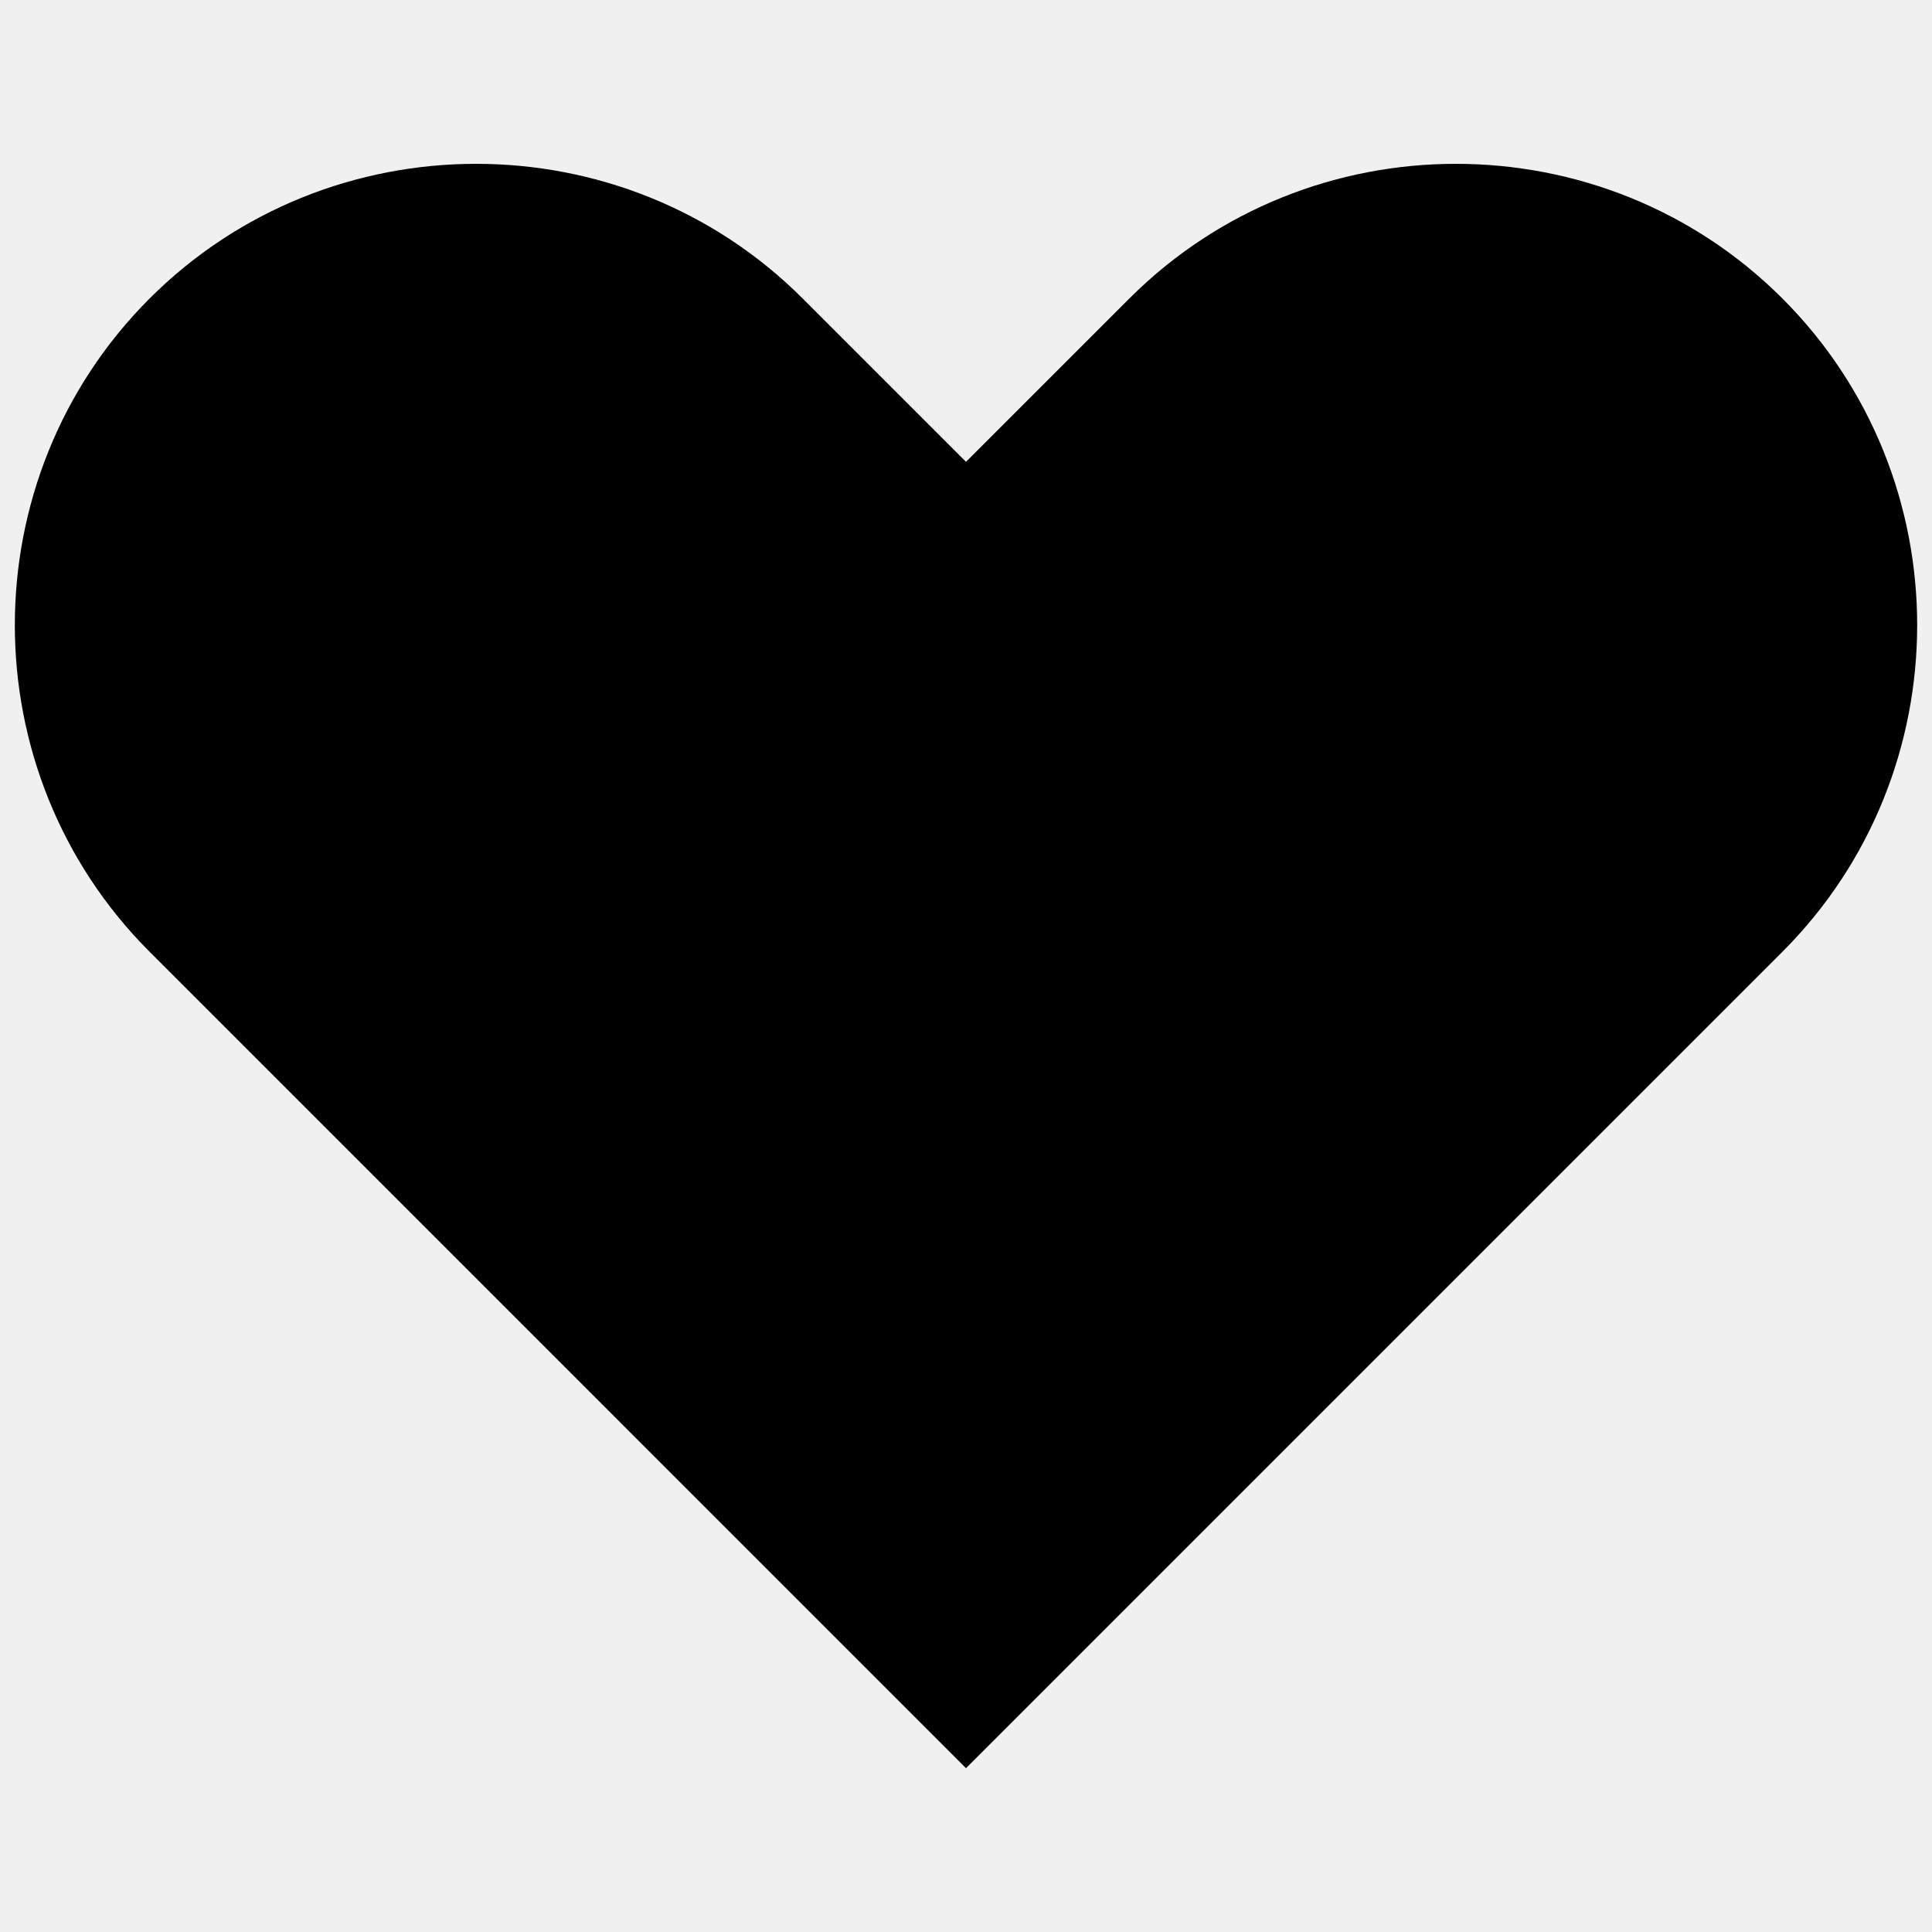
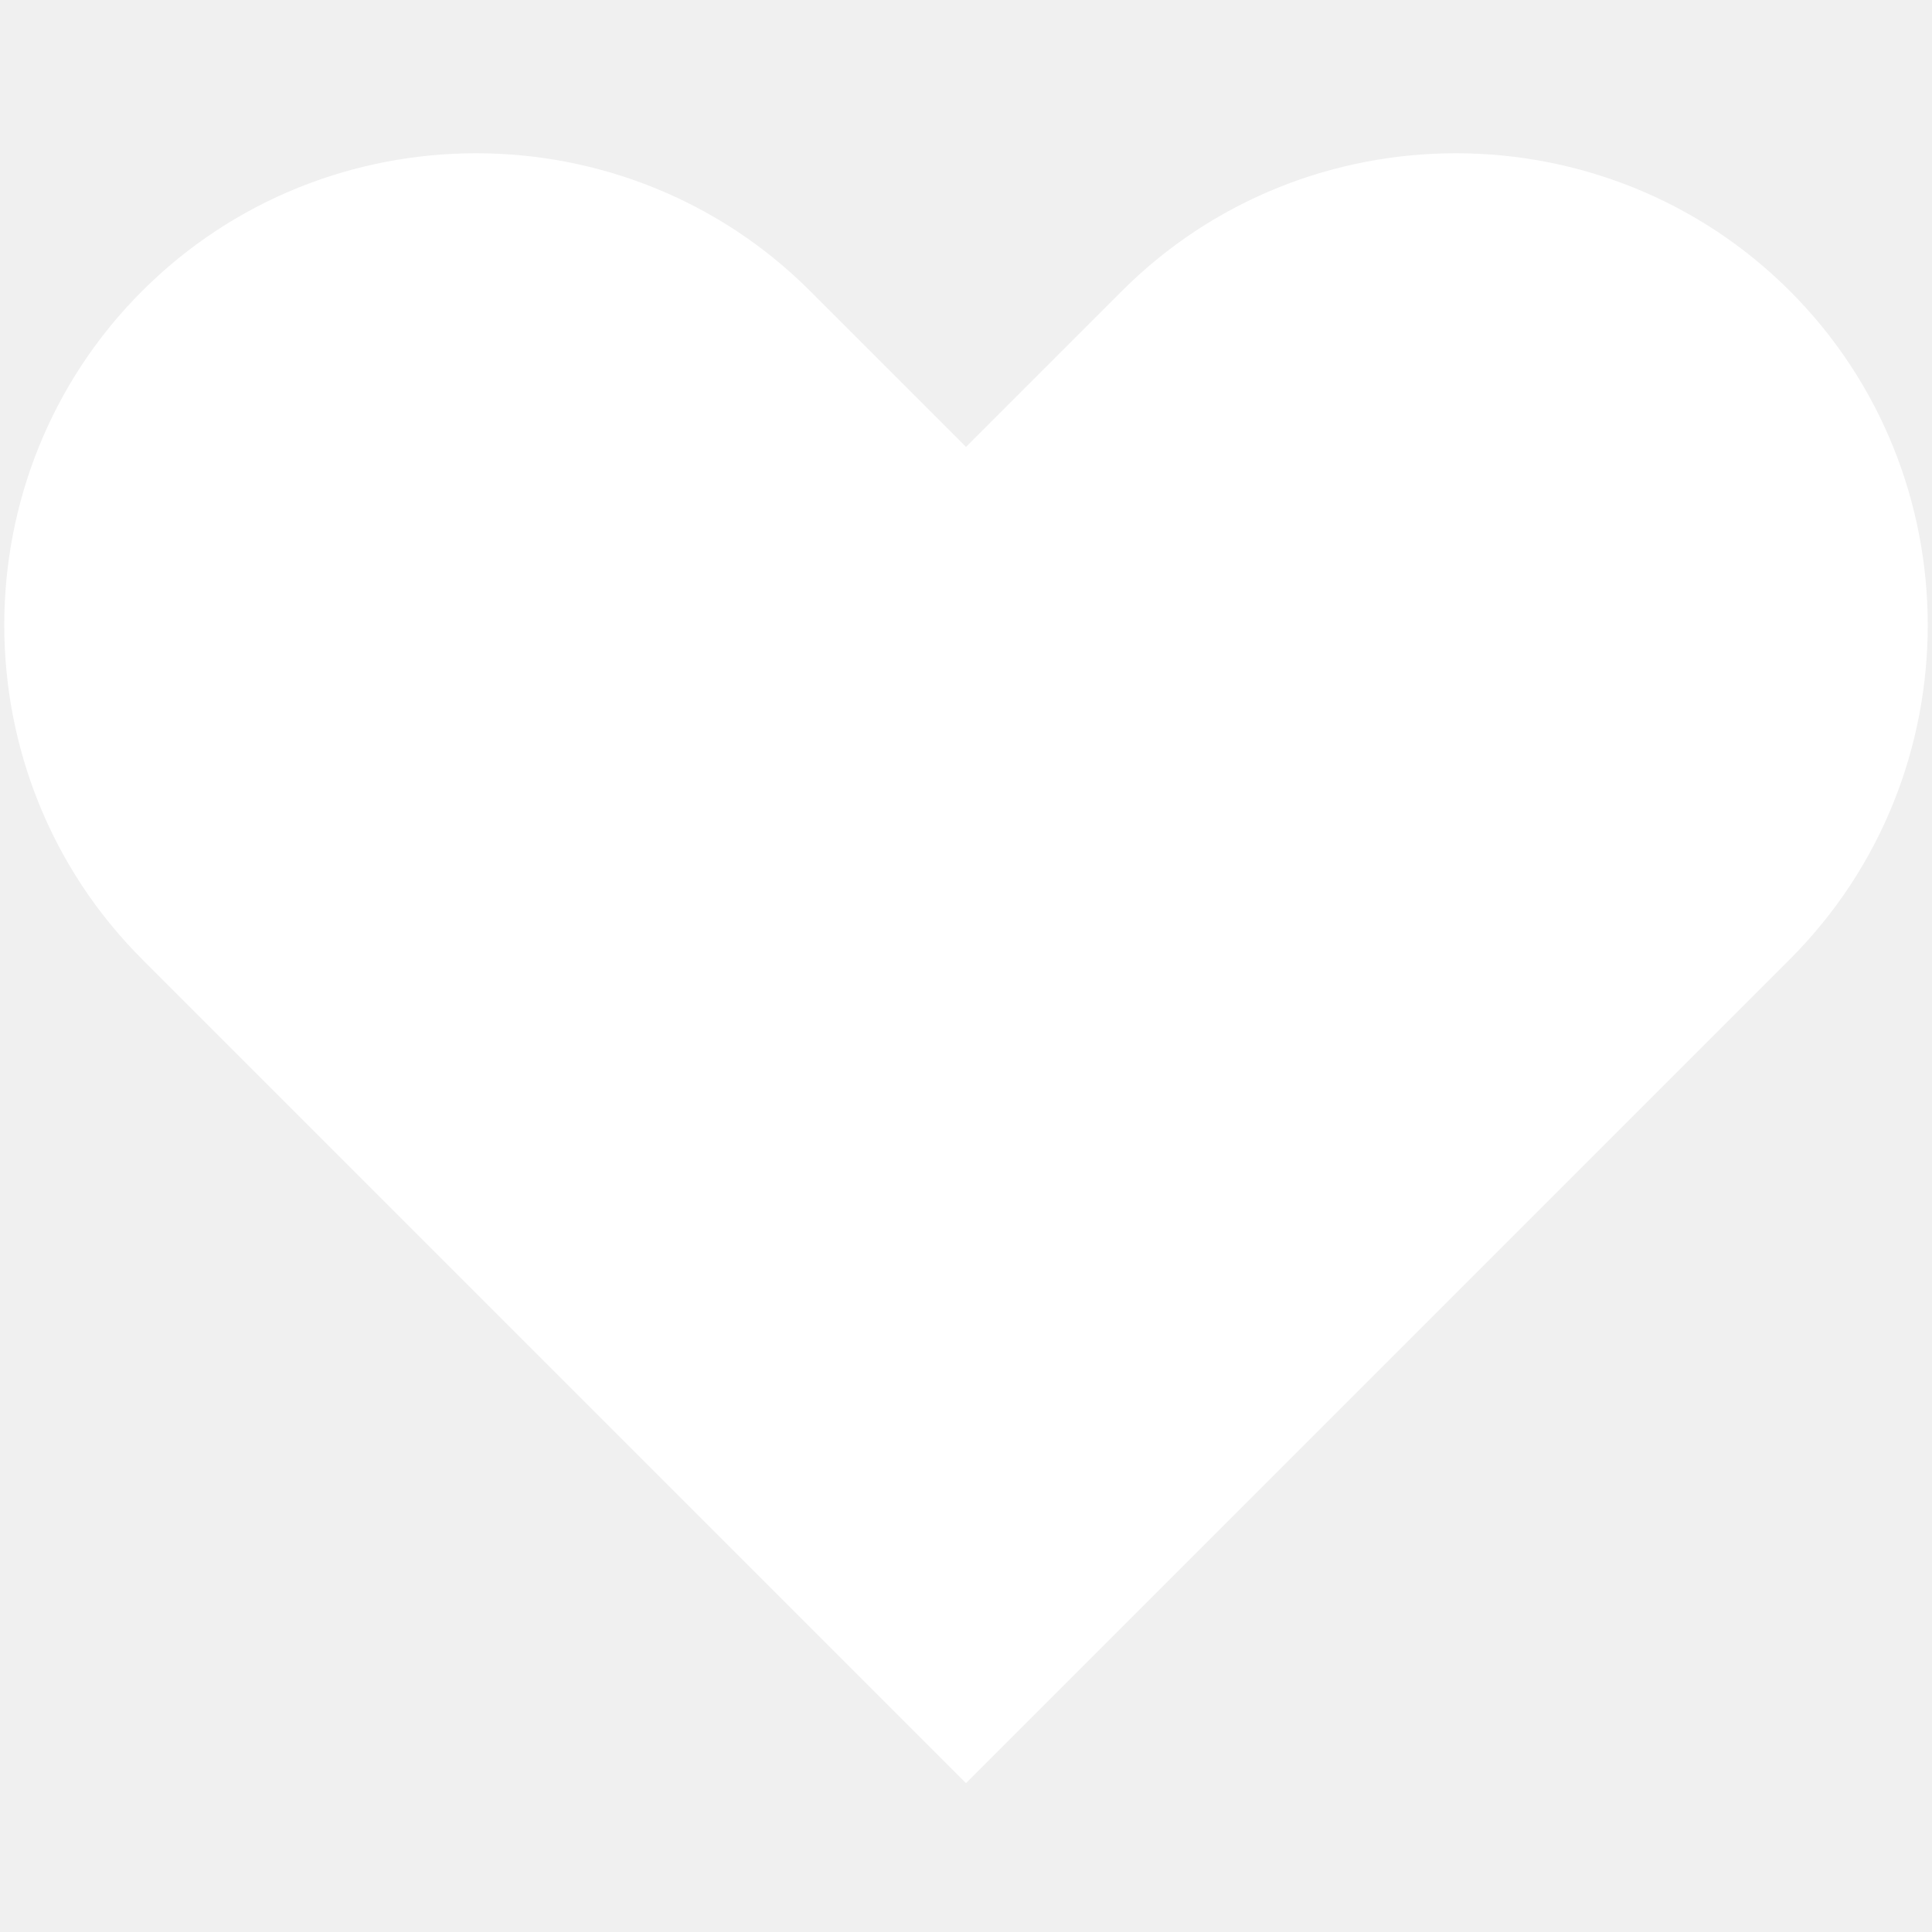
<svg xmlns="http://www.w3.org/2000/svg" version="1.1" width="256" height="256" viewBox="0 0 256 256" xml:space="preserve">
  <defs>
</defs>
  <g transform="translate(128 128) scale(0.72 0.72)" style="">
    <g style="stroke: none; stroke-width: 0; stroke-dasharray: none; stroke-linecap: butt; stroke-linejoin: miter; stroke-miterlimit: 10; fill: none; fill-rule: nonzero; opacity: 1;" transform="translate(-175.05 -175.05) scale(3.89 3.89)">
-       <path d="M 83.627 13.423 L 83.627 13.423 c -8.498 -8.498 -22.403 -8.498 -30.901 0 L 45 21.148 l -7.725 -7.725 c -8.498 -8.498 -22.403 -8.498 -30.901 0 s -8.498 22.403 0 30.901 l 13.247 13.247 c 0 0 0 0 0 0 L 45 82.951 l 25.379 -25.379 l 13.248 -13.248 C 92.124 35.826 92.124 21.921 83.627 13.423 z" style="stroke: none; stroke-width: 1; stroke-dasharray: none; stroke-linecap: butt; stroke-linejoin: miter; stroke-miterlimit: 10; fill: rgb(0,0,0); fill-rule: nonzero; opacity: 1;" transform=" matrix(1 0 0 1 0 0) " stroke-linecap="round" />
+       <path d="M 83.627 13.423 L 83.627 13.423 c -8.498 -8.498 -22.403 -8.498 -30.901 0 L 45 21.148 l -7.725 -7.725 c -8.498 -8.498 -22.403 -8.498 -30.901 0 s -8.498 22.403 0 30.901 l 13.247 13.247 c 0 0 0 0 0 0 L 45 82.951 l 25.379 -25.379 l 13.248 -13.248 C 92.124 35.826 92.124 21.921 83.627 13.423 z" style="stroke: white; stroke-width: 1; stroke-dasharray: none; stroke-linecap: butt; stroke-linejoin: miter; stroke-miterlimit: 10; fill: white; fill-rule: nonzero; opacity: 1;" transform=" matrix(1 0 0 1 0 0) " stroke-linecap="round" />
    </g>
  </g>
</svg>
